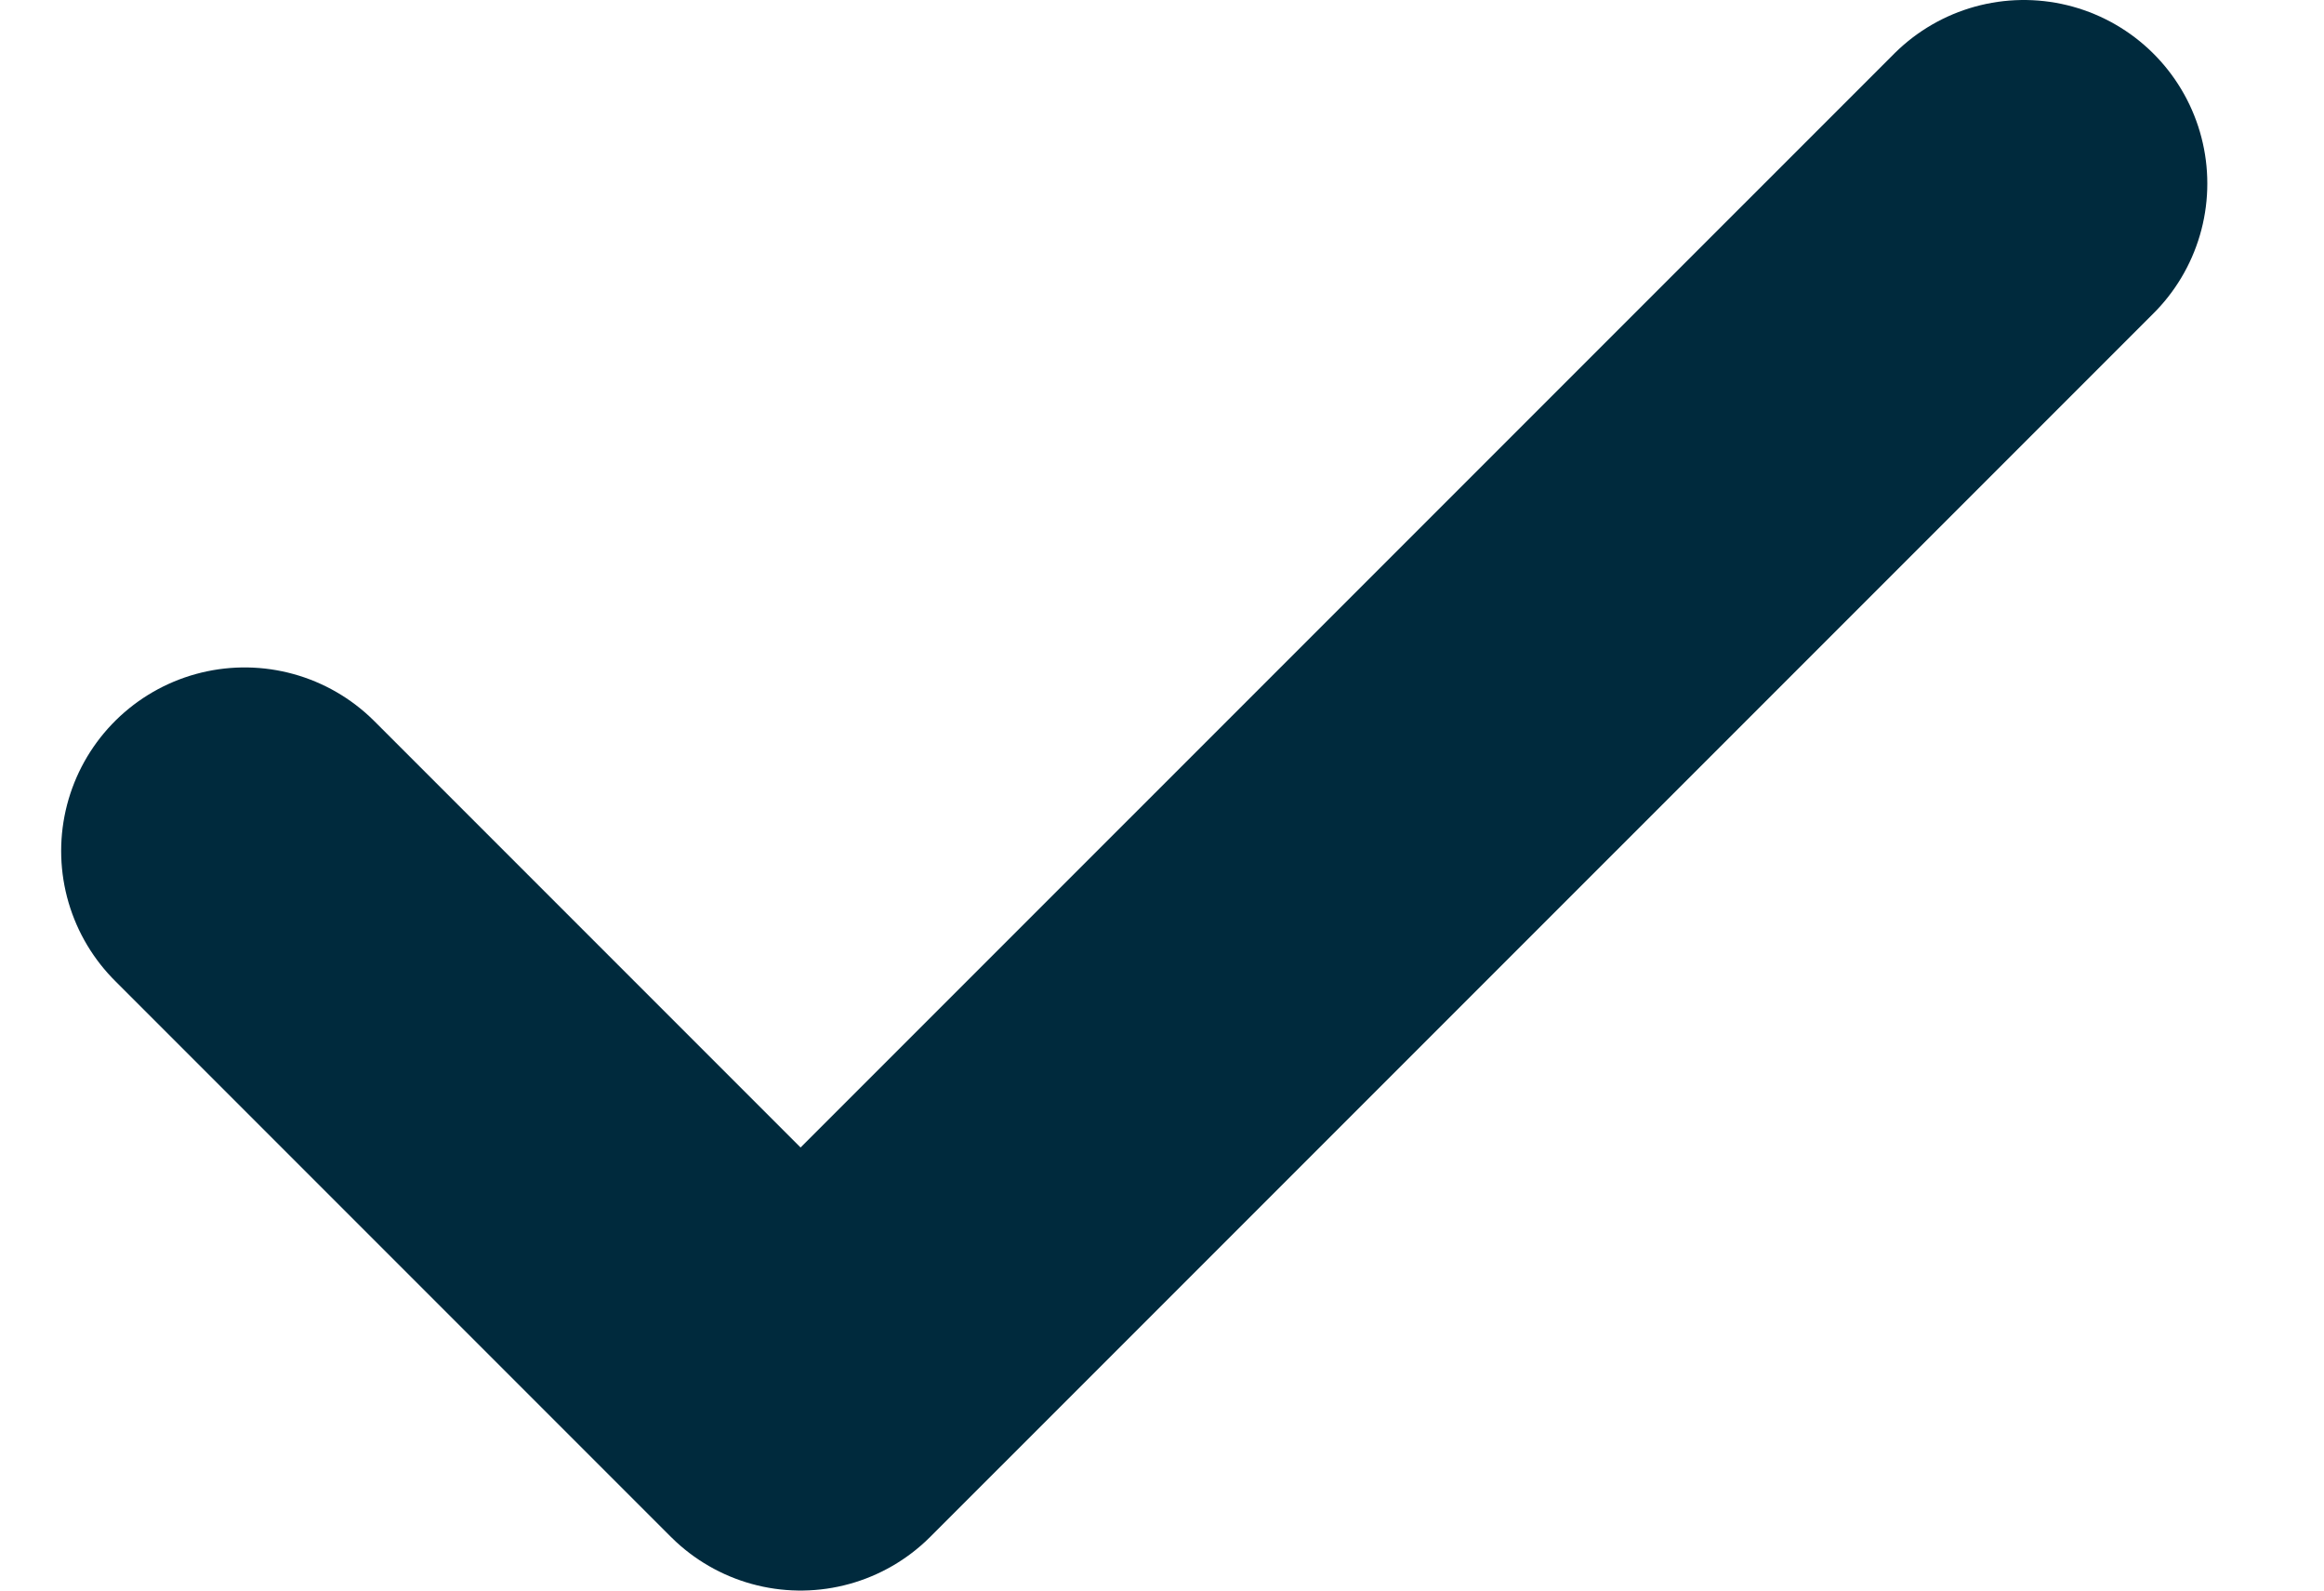
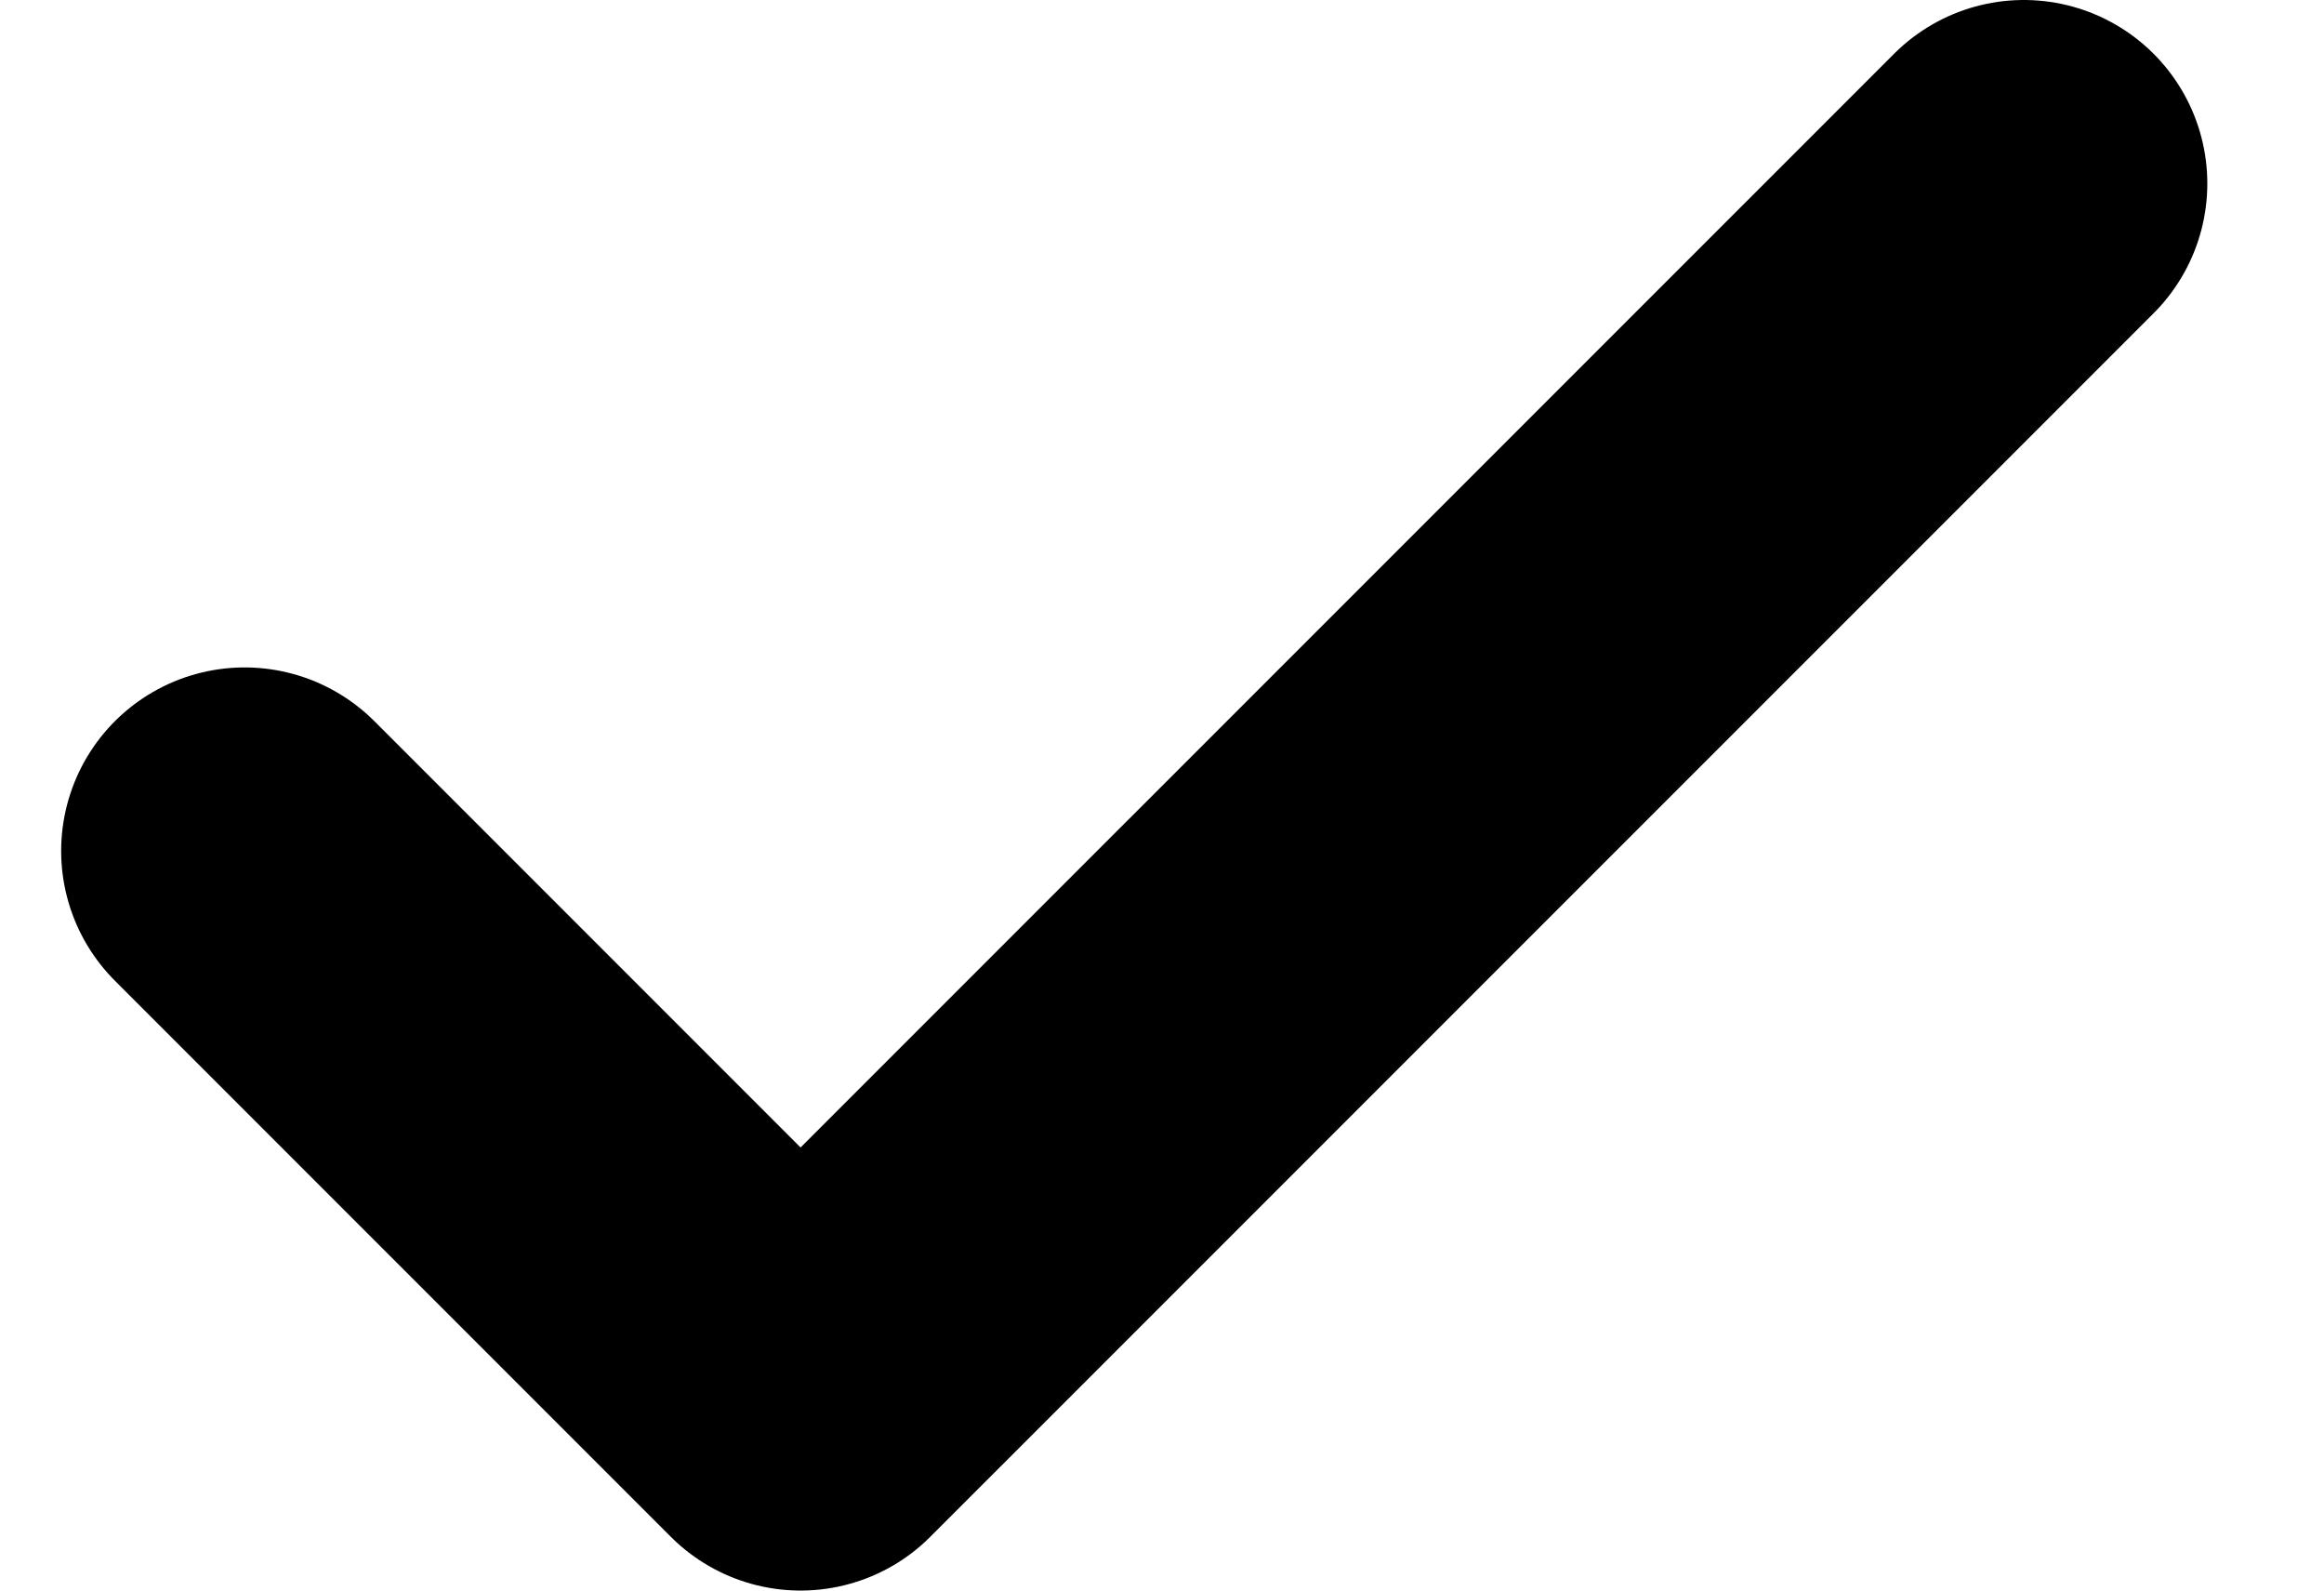
<svg xmlns="http://www.w3.org/2000/svg" width="19" height="13" viewBox="0 0 19 13" fill="none">
-   <path d="M16.546 1.5L6.545 11.5L2 6.955" stroke="#002A3D" stroke-width="3" stroke-linecap="round" stroke-linejoin="round" />
+   <path d="M16.546 1.5L6.545 11.5L2 6.955" stroke="currentColor" stroke-width="3" stroke-linecap="round" stroke-linejoin="round" />
</svg>
